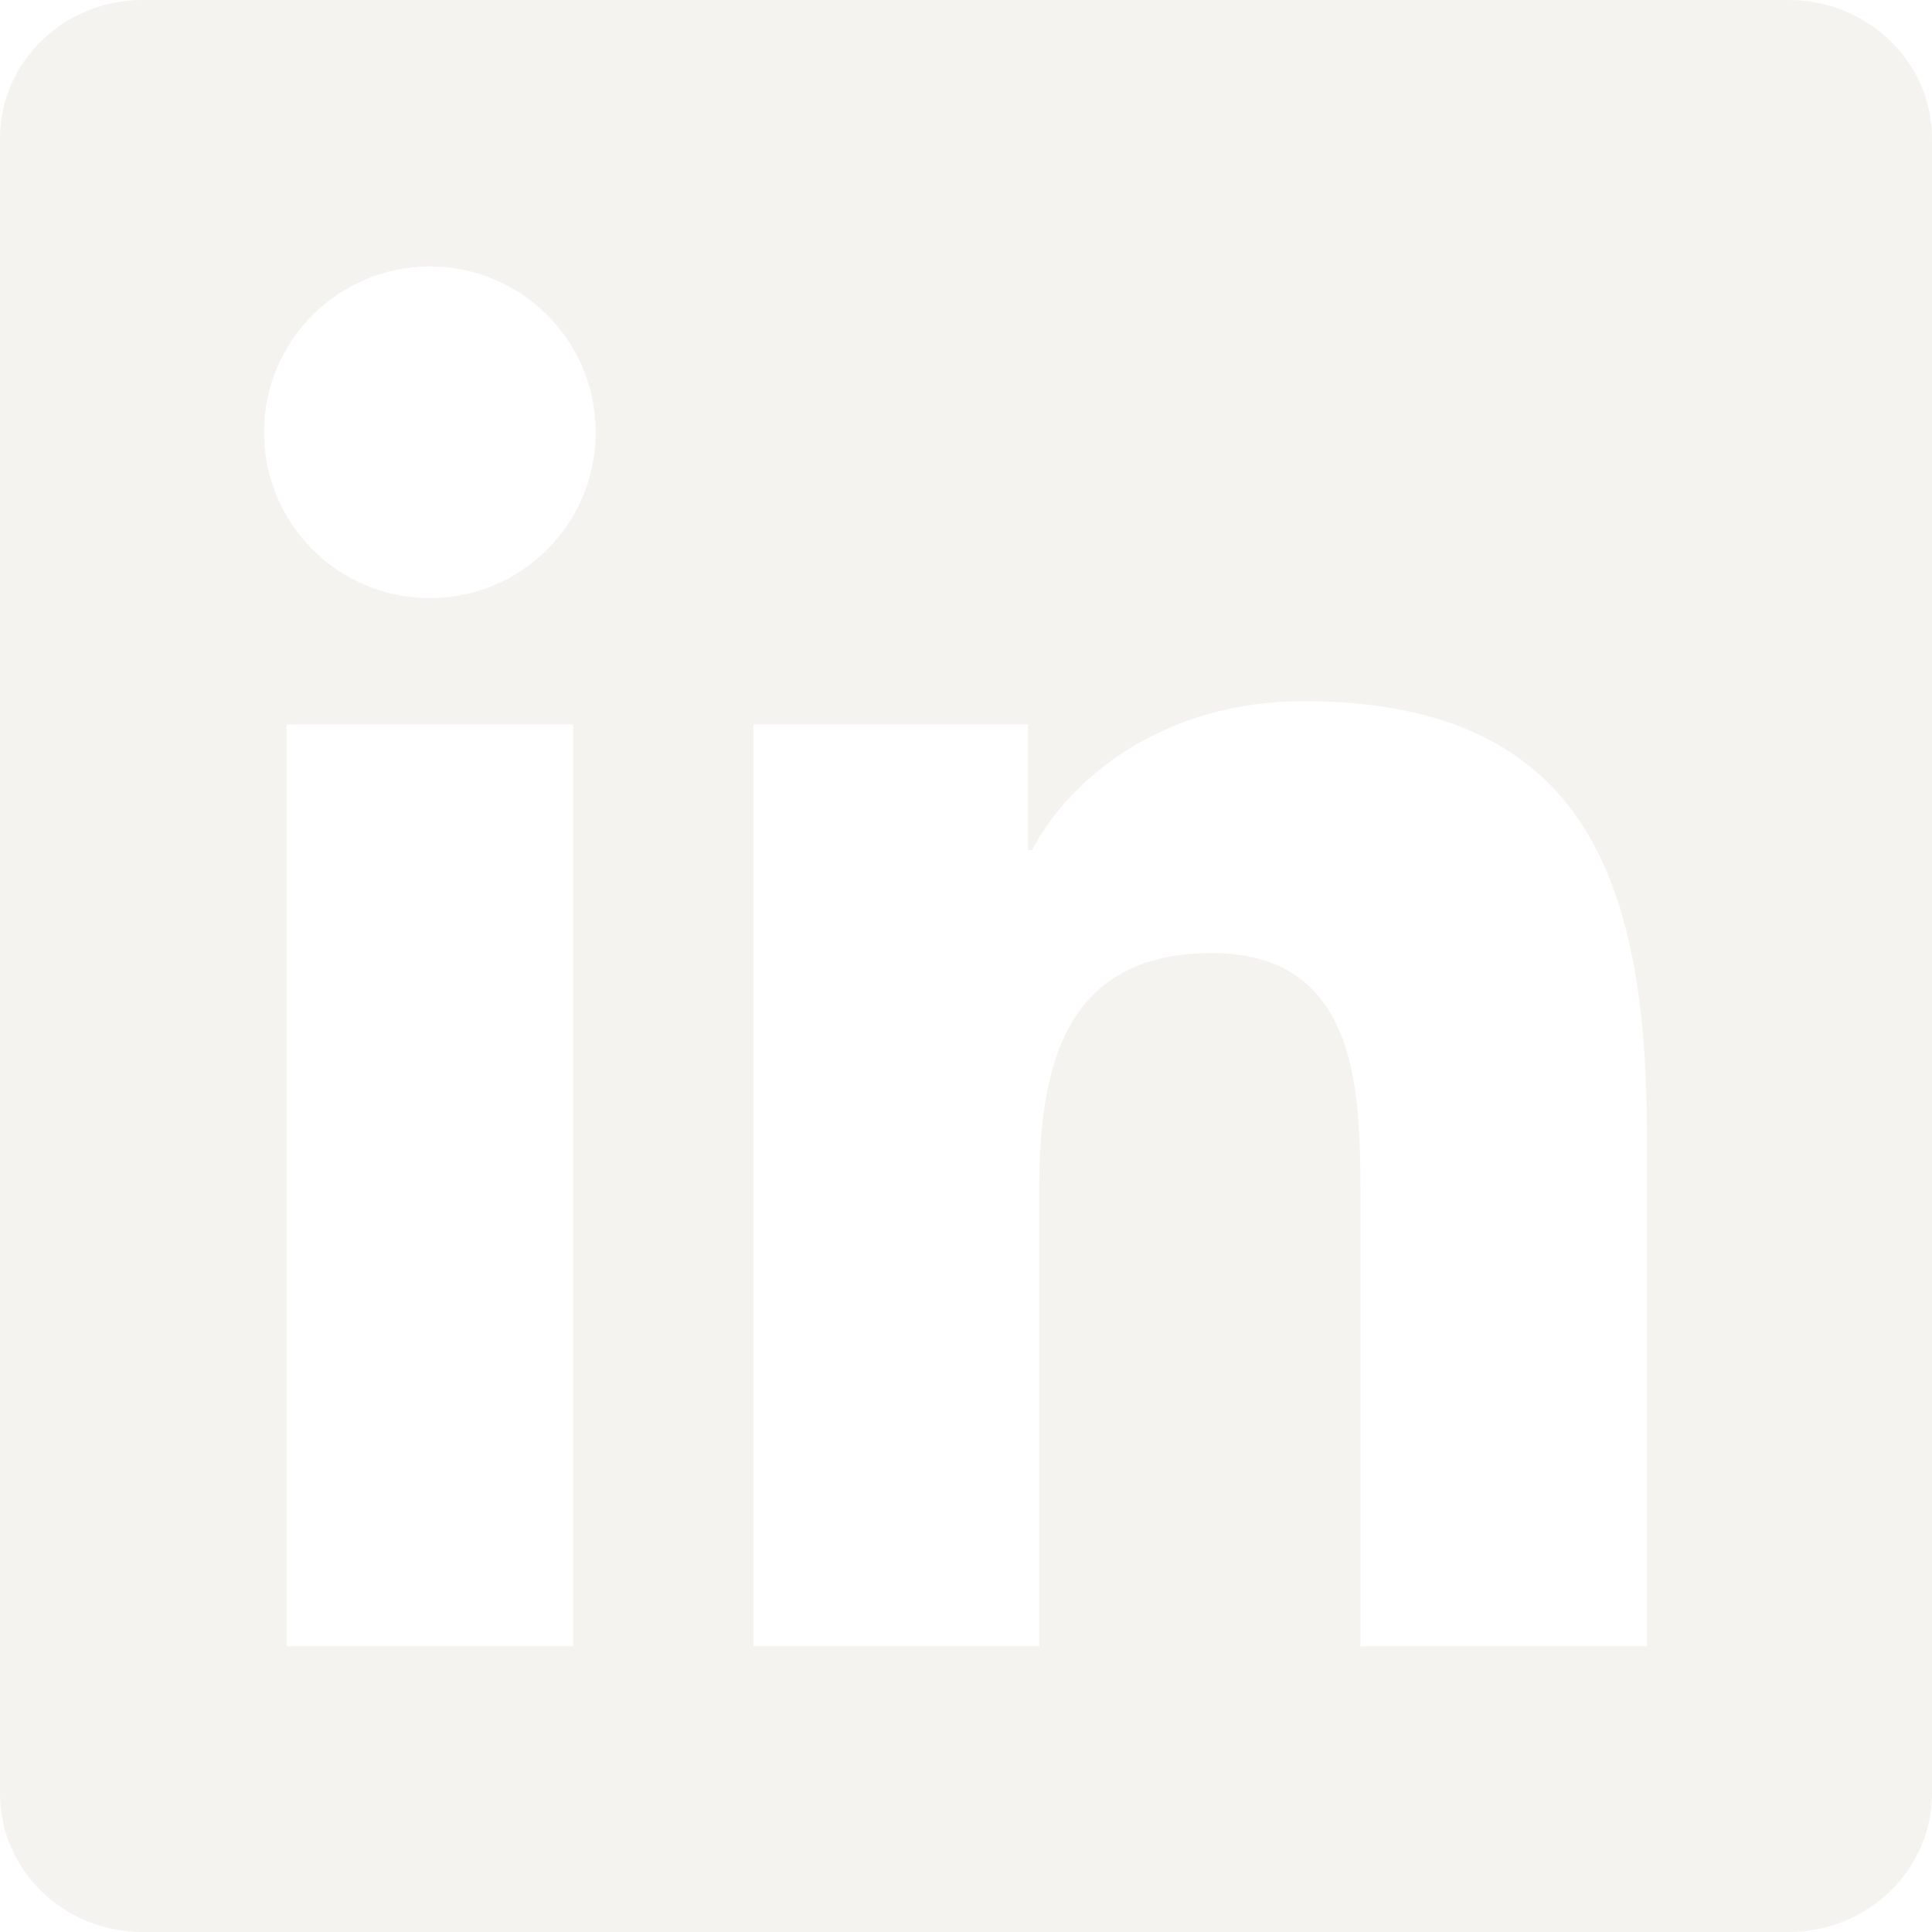
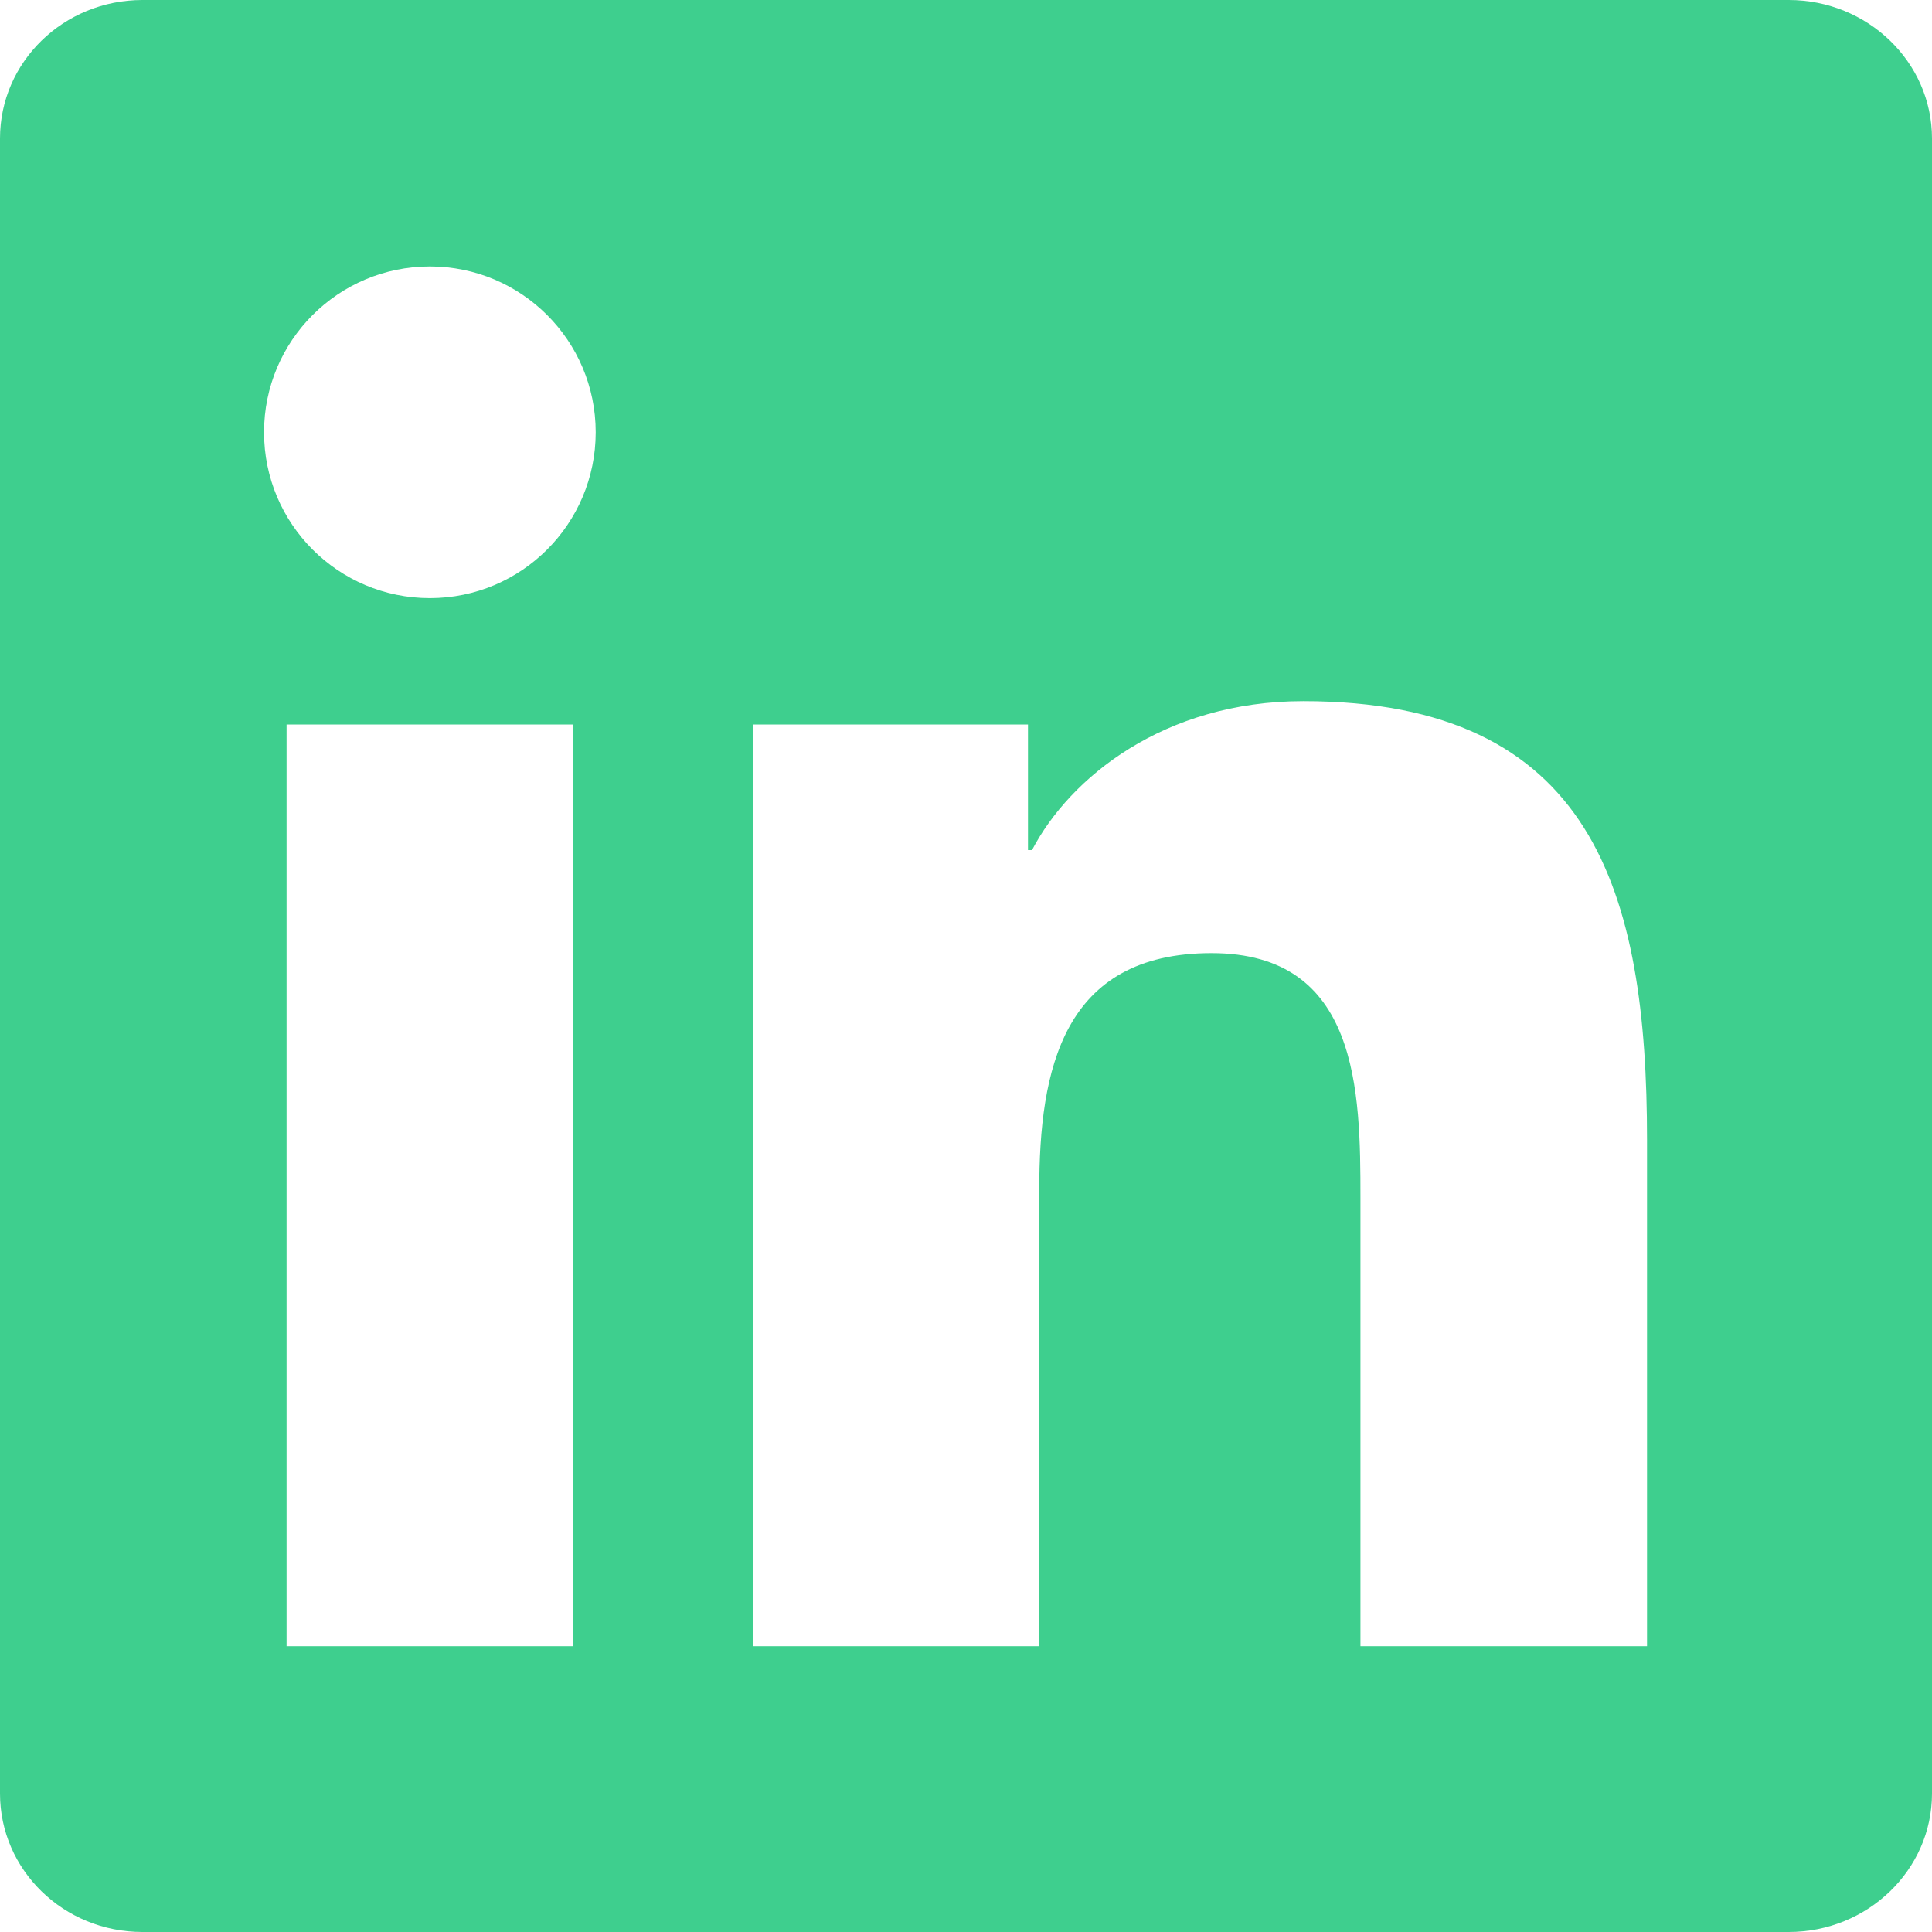
- <svg xmlns="http://www.w3.org/2000/svg" viewBox="0 0 24 24" aria-hidden="true" fill="#f5f3ef">
+ <svg xmlns="http://www.w3.org/2000/svg" viewBox="0 0 24 24" aria-hidden="true" fill="#3ecf8e">
  <path d="M20.45 20.45h-3.55v-5.57c0-1.33-.02-3.04-1.85-3.04-1.85 0-2.14 1.45-2.14 2.94v5.67H9.36V9h3.41v1.56h.05c.47-.9 1.64-1.85 3.37-1.85 3.6 0 4.27 2.37 4.27 5.45v6.29zM5.34 7.43a2.06 2.06 0 1 1 0-4.12 2.06 2.06 0 0 1 0 4.12zm1.78 13.02H3.56V9h3.56v11.45zM22.22 0H1.77C.79 0 0 .77 0 1.72v20.56C0 23.23.79 24 1.77 24h20.45c.98 0 1.78-.77 1.78-1.72V1.72C24 .77 23.2 0 22.22 0z" />
</svg>
